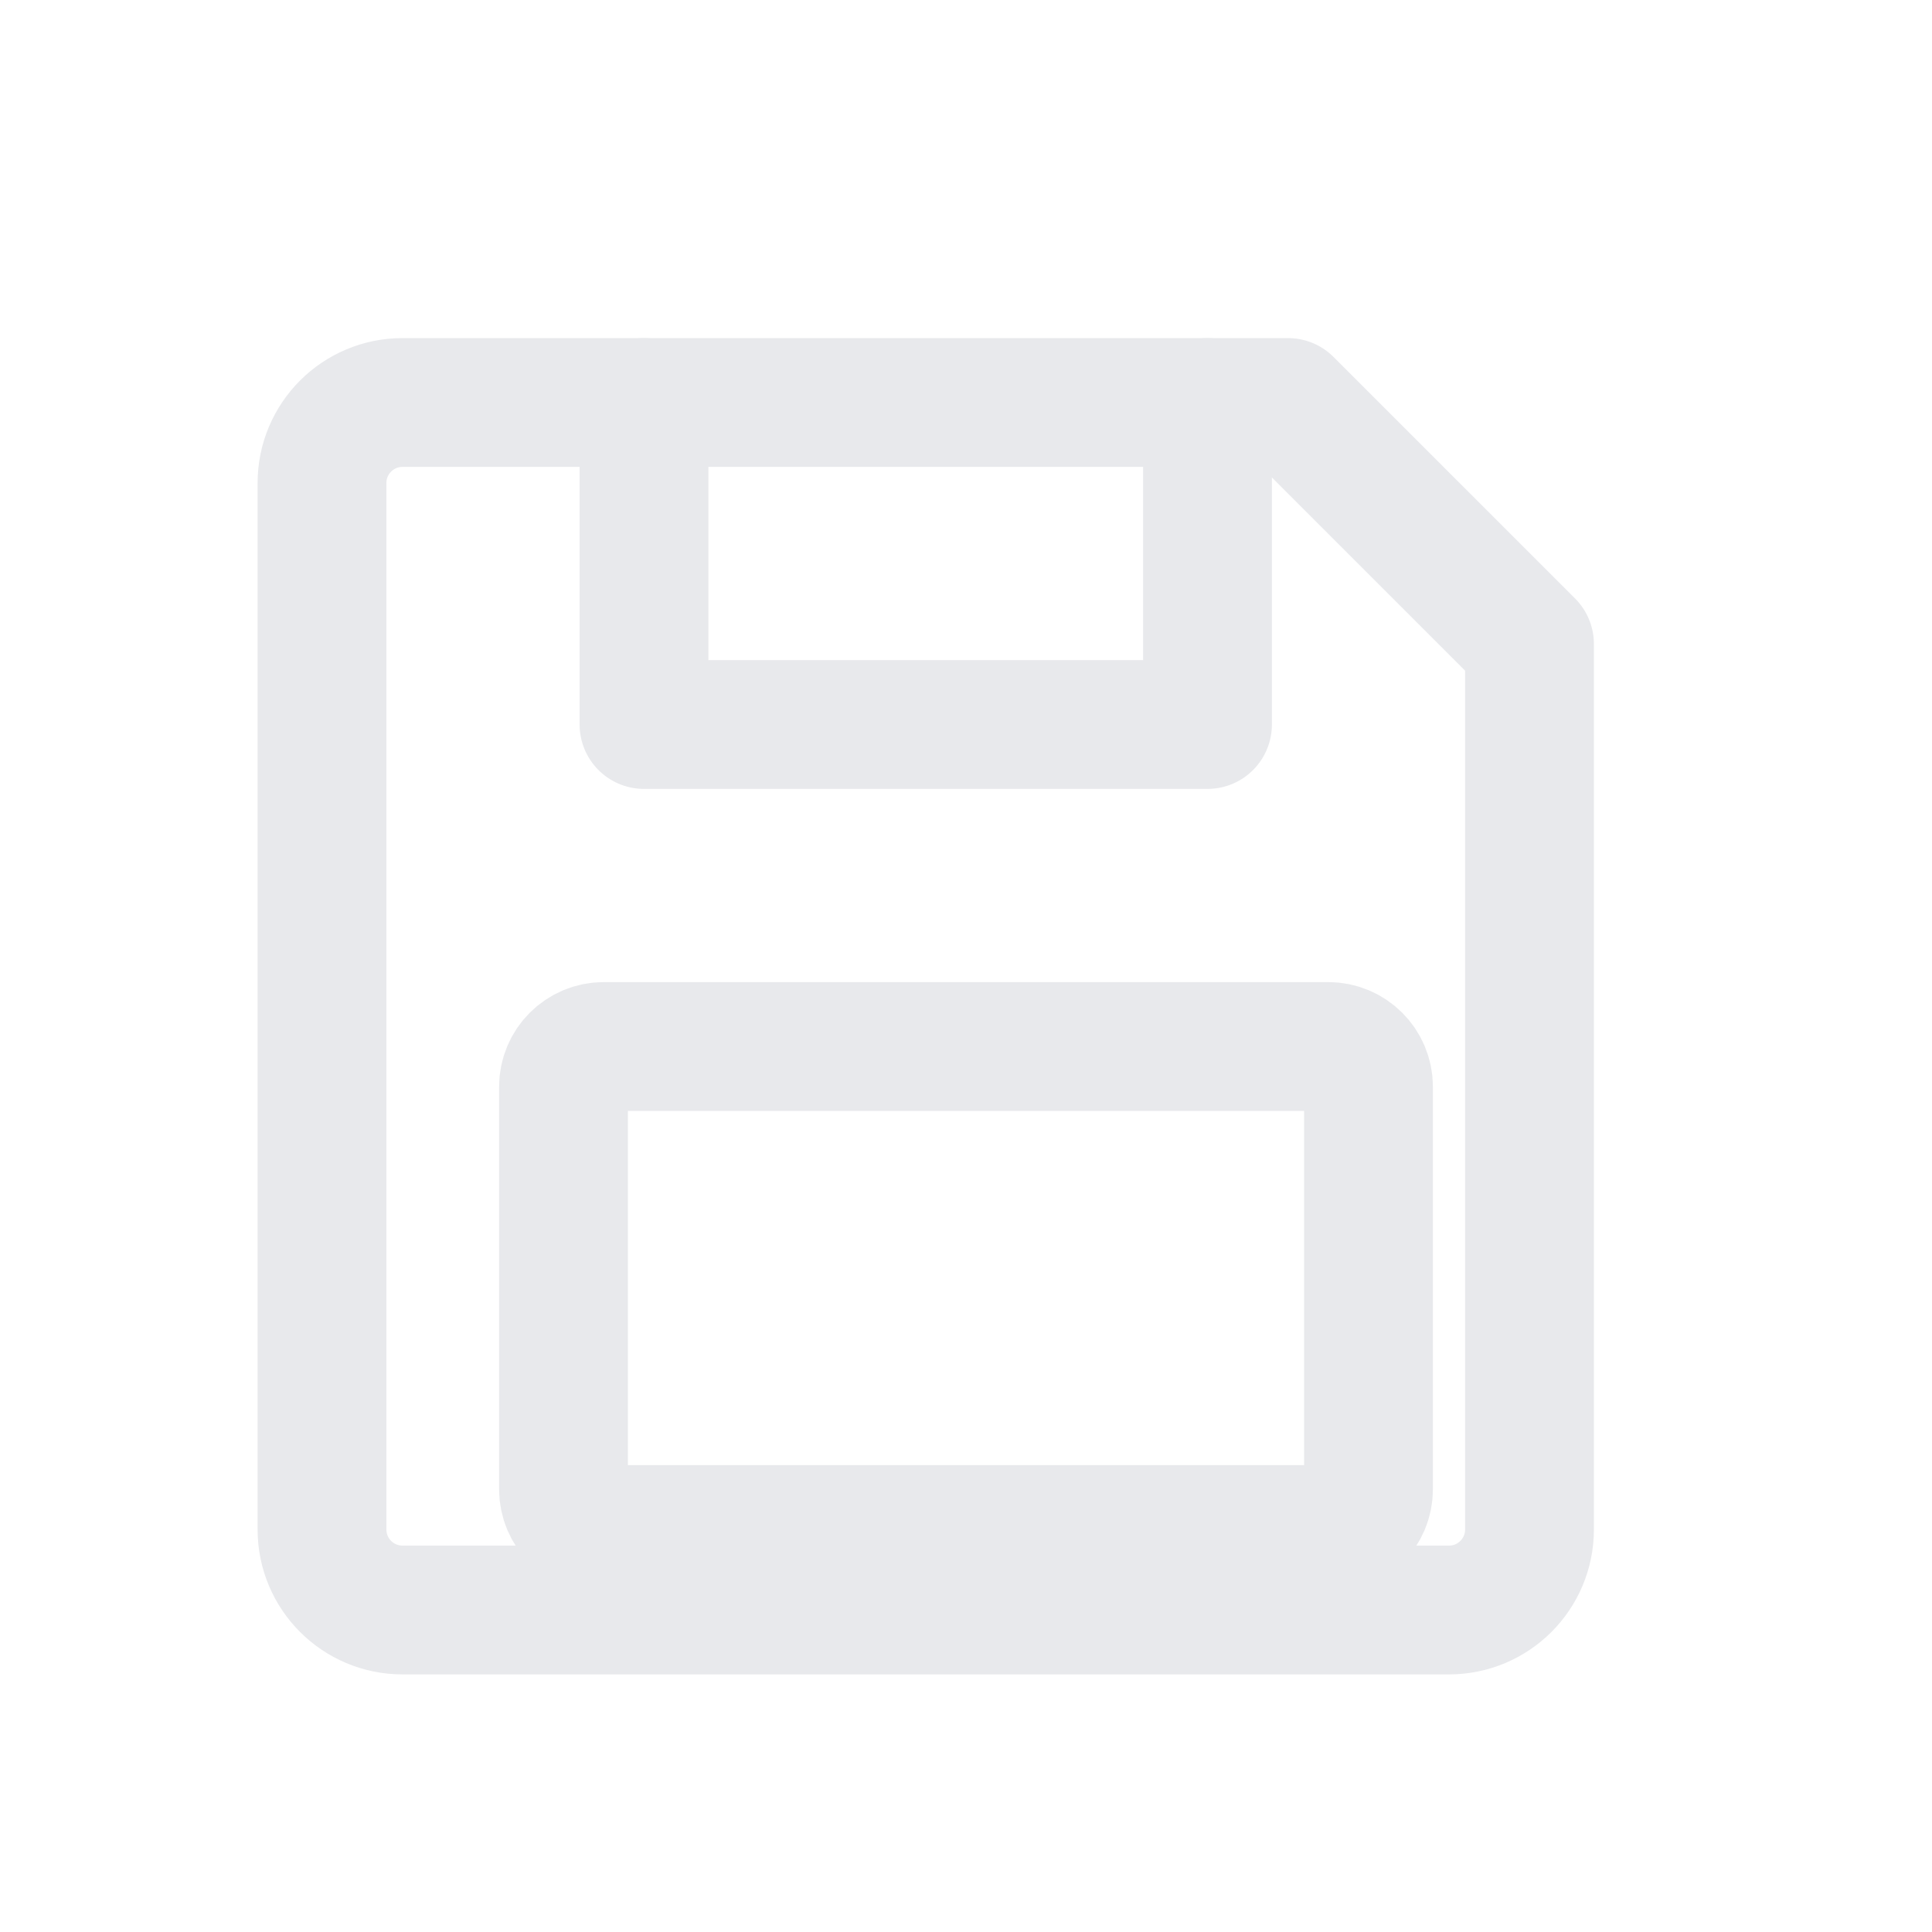
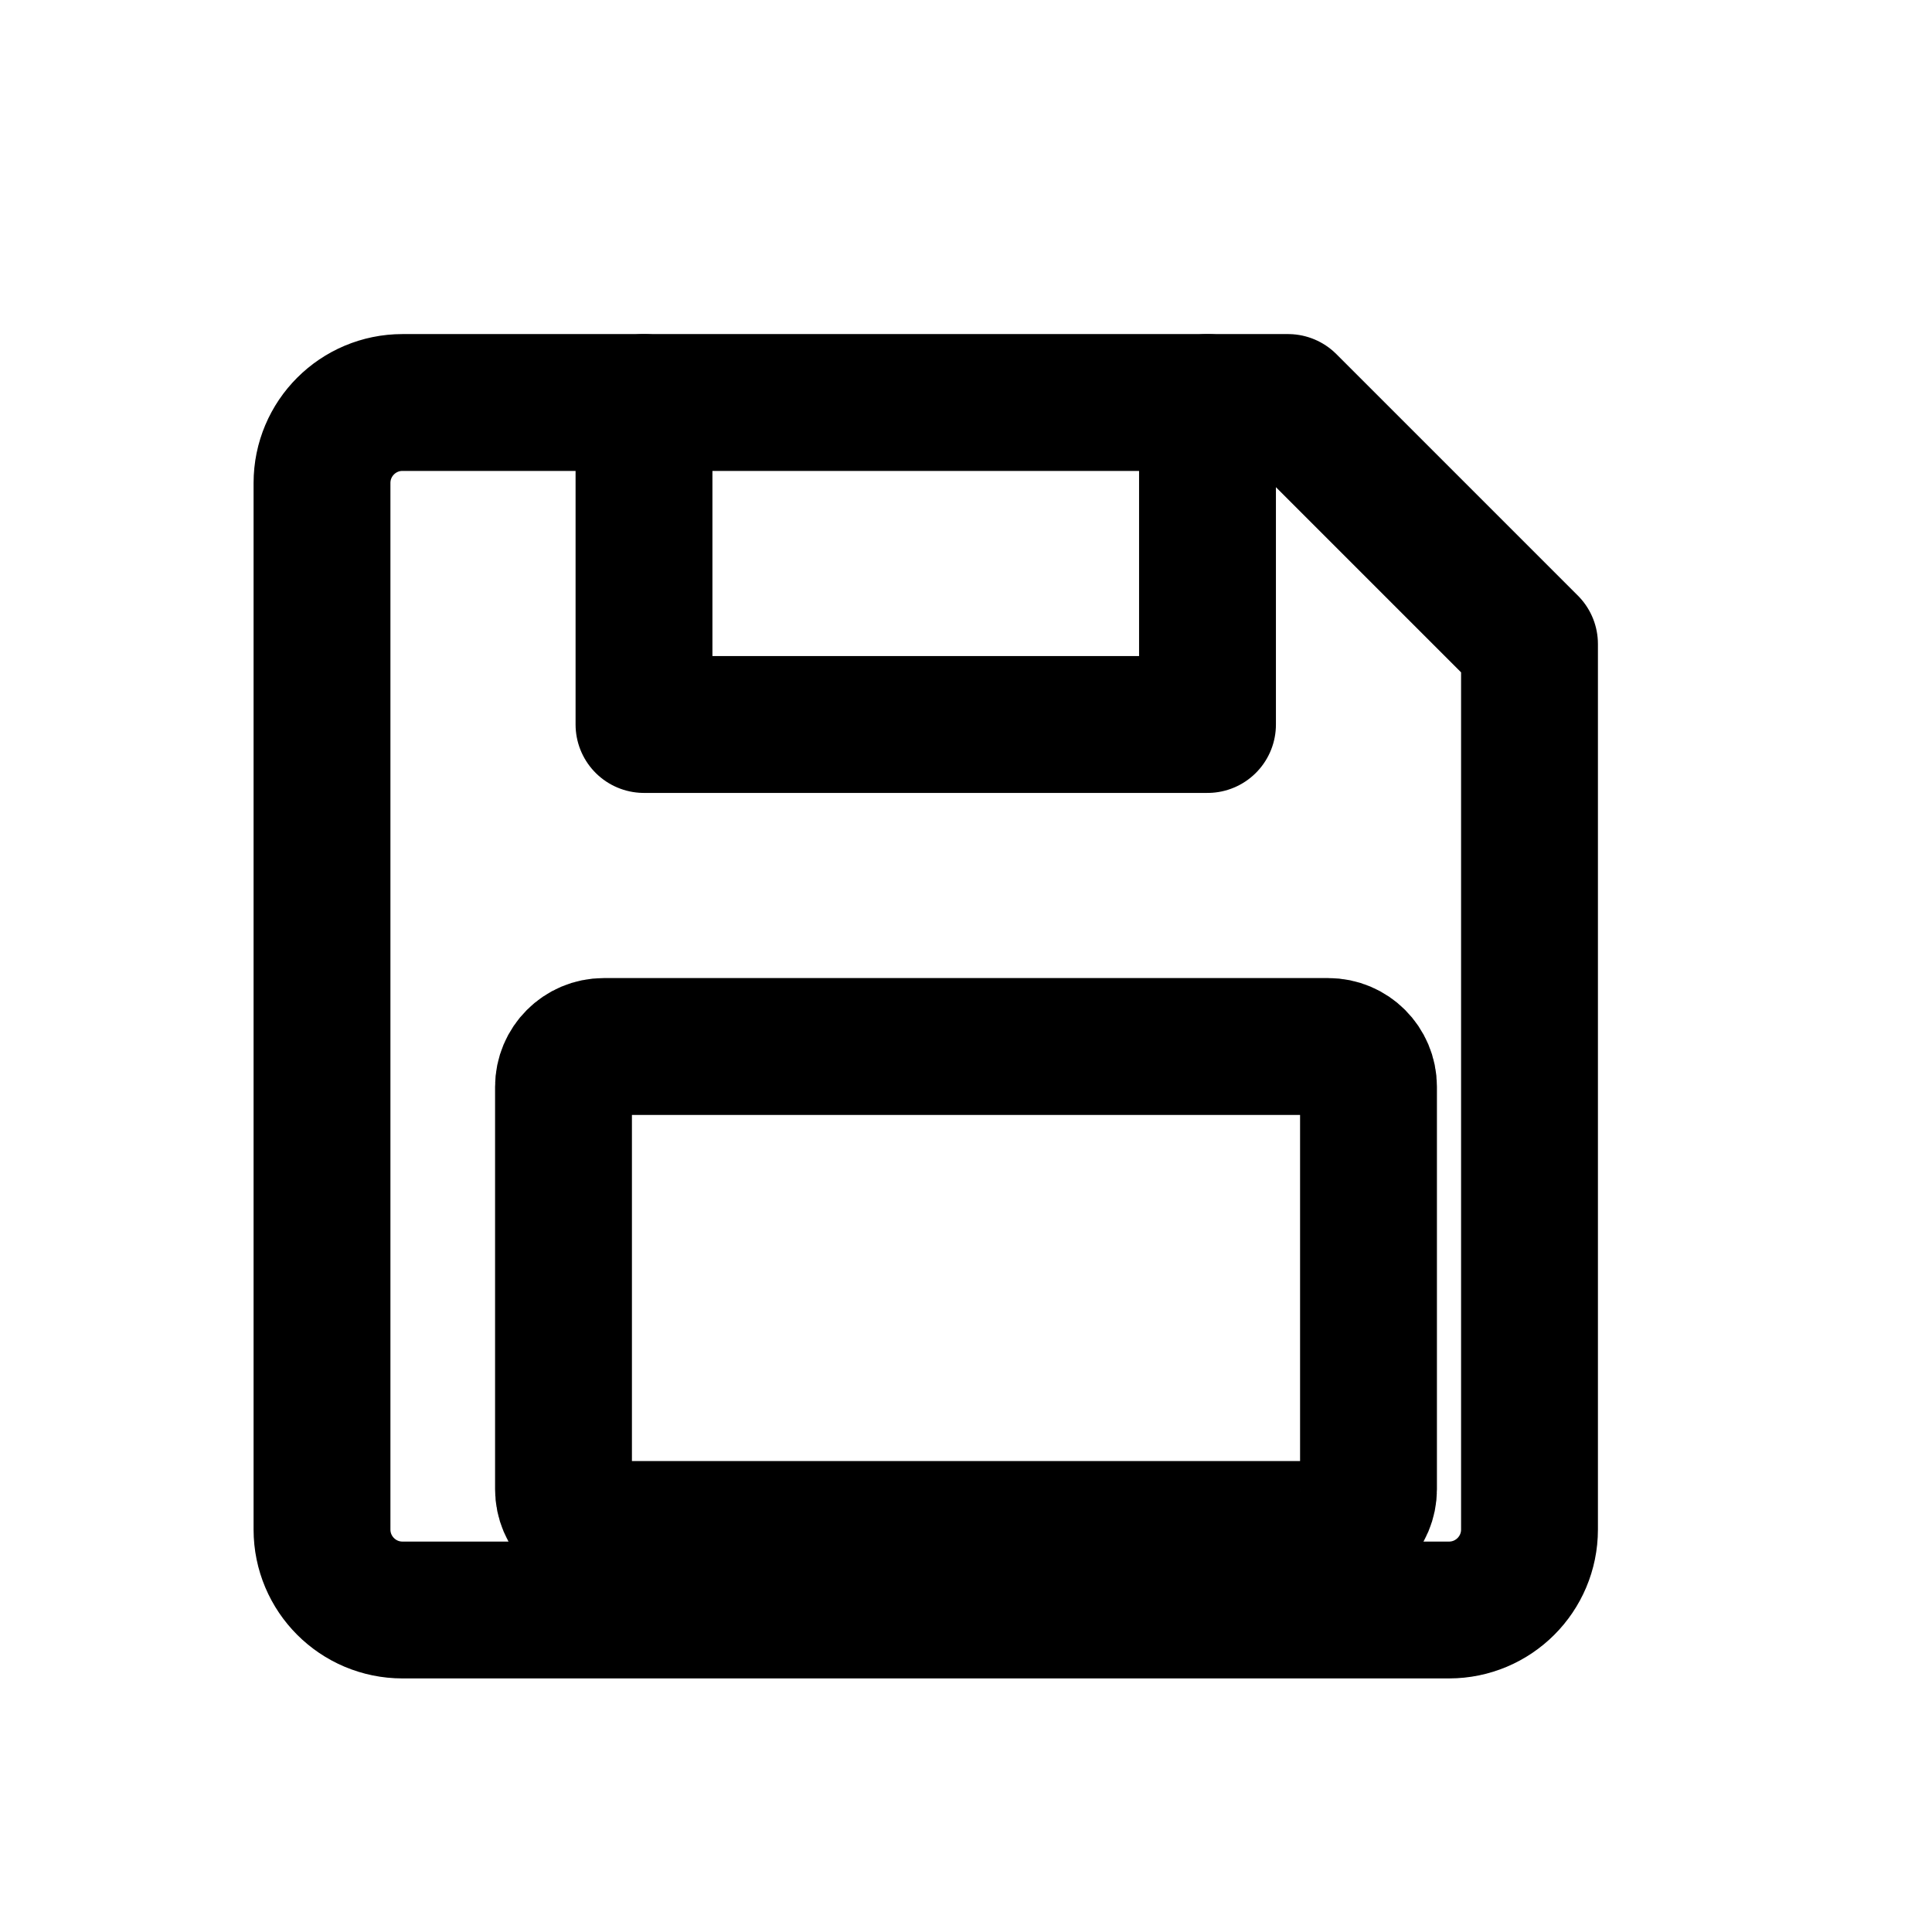
- <svg xmlns="http://www.w3.org/2000/svg" width="16" height="16" viewBox="0 0 24 24" fill="none" stroke="#E8E9EC" stroke-width="1.6" stroke-linecap="round" stroke-linejoin="round">
+ <svg xmlns="http://www.w3.org/2000/svg" viewBox="0 0 24 24" fill="none" stroke="currentColor" stroke-width="1.7" stroke-linecap="round" stroke-linejoin="round">
  <path d="M5 5h11l3 3v11a1 1 0 0 1-1 1H5a1 1 0 0 1-1-1V6a1 1 0 0 1 1-1z" />
  <path d="M8 5v4h7V5" />
  <rect x="7" y="13" width="10" height="6" rx="0.5" />
</svg>
